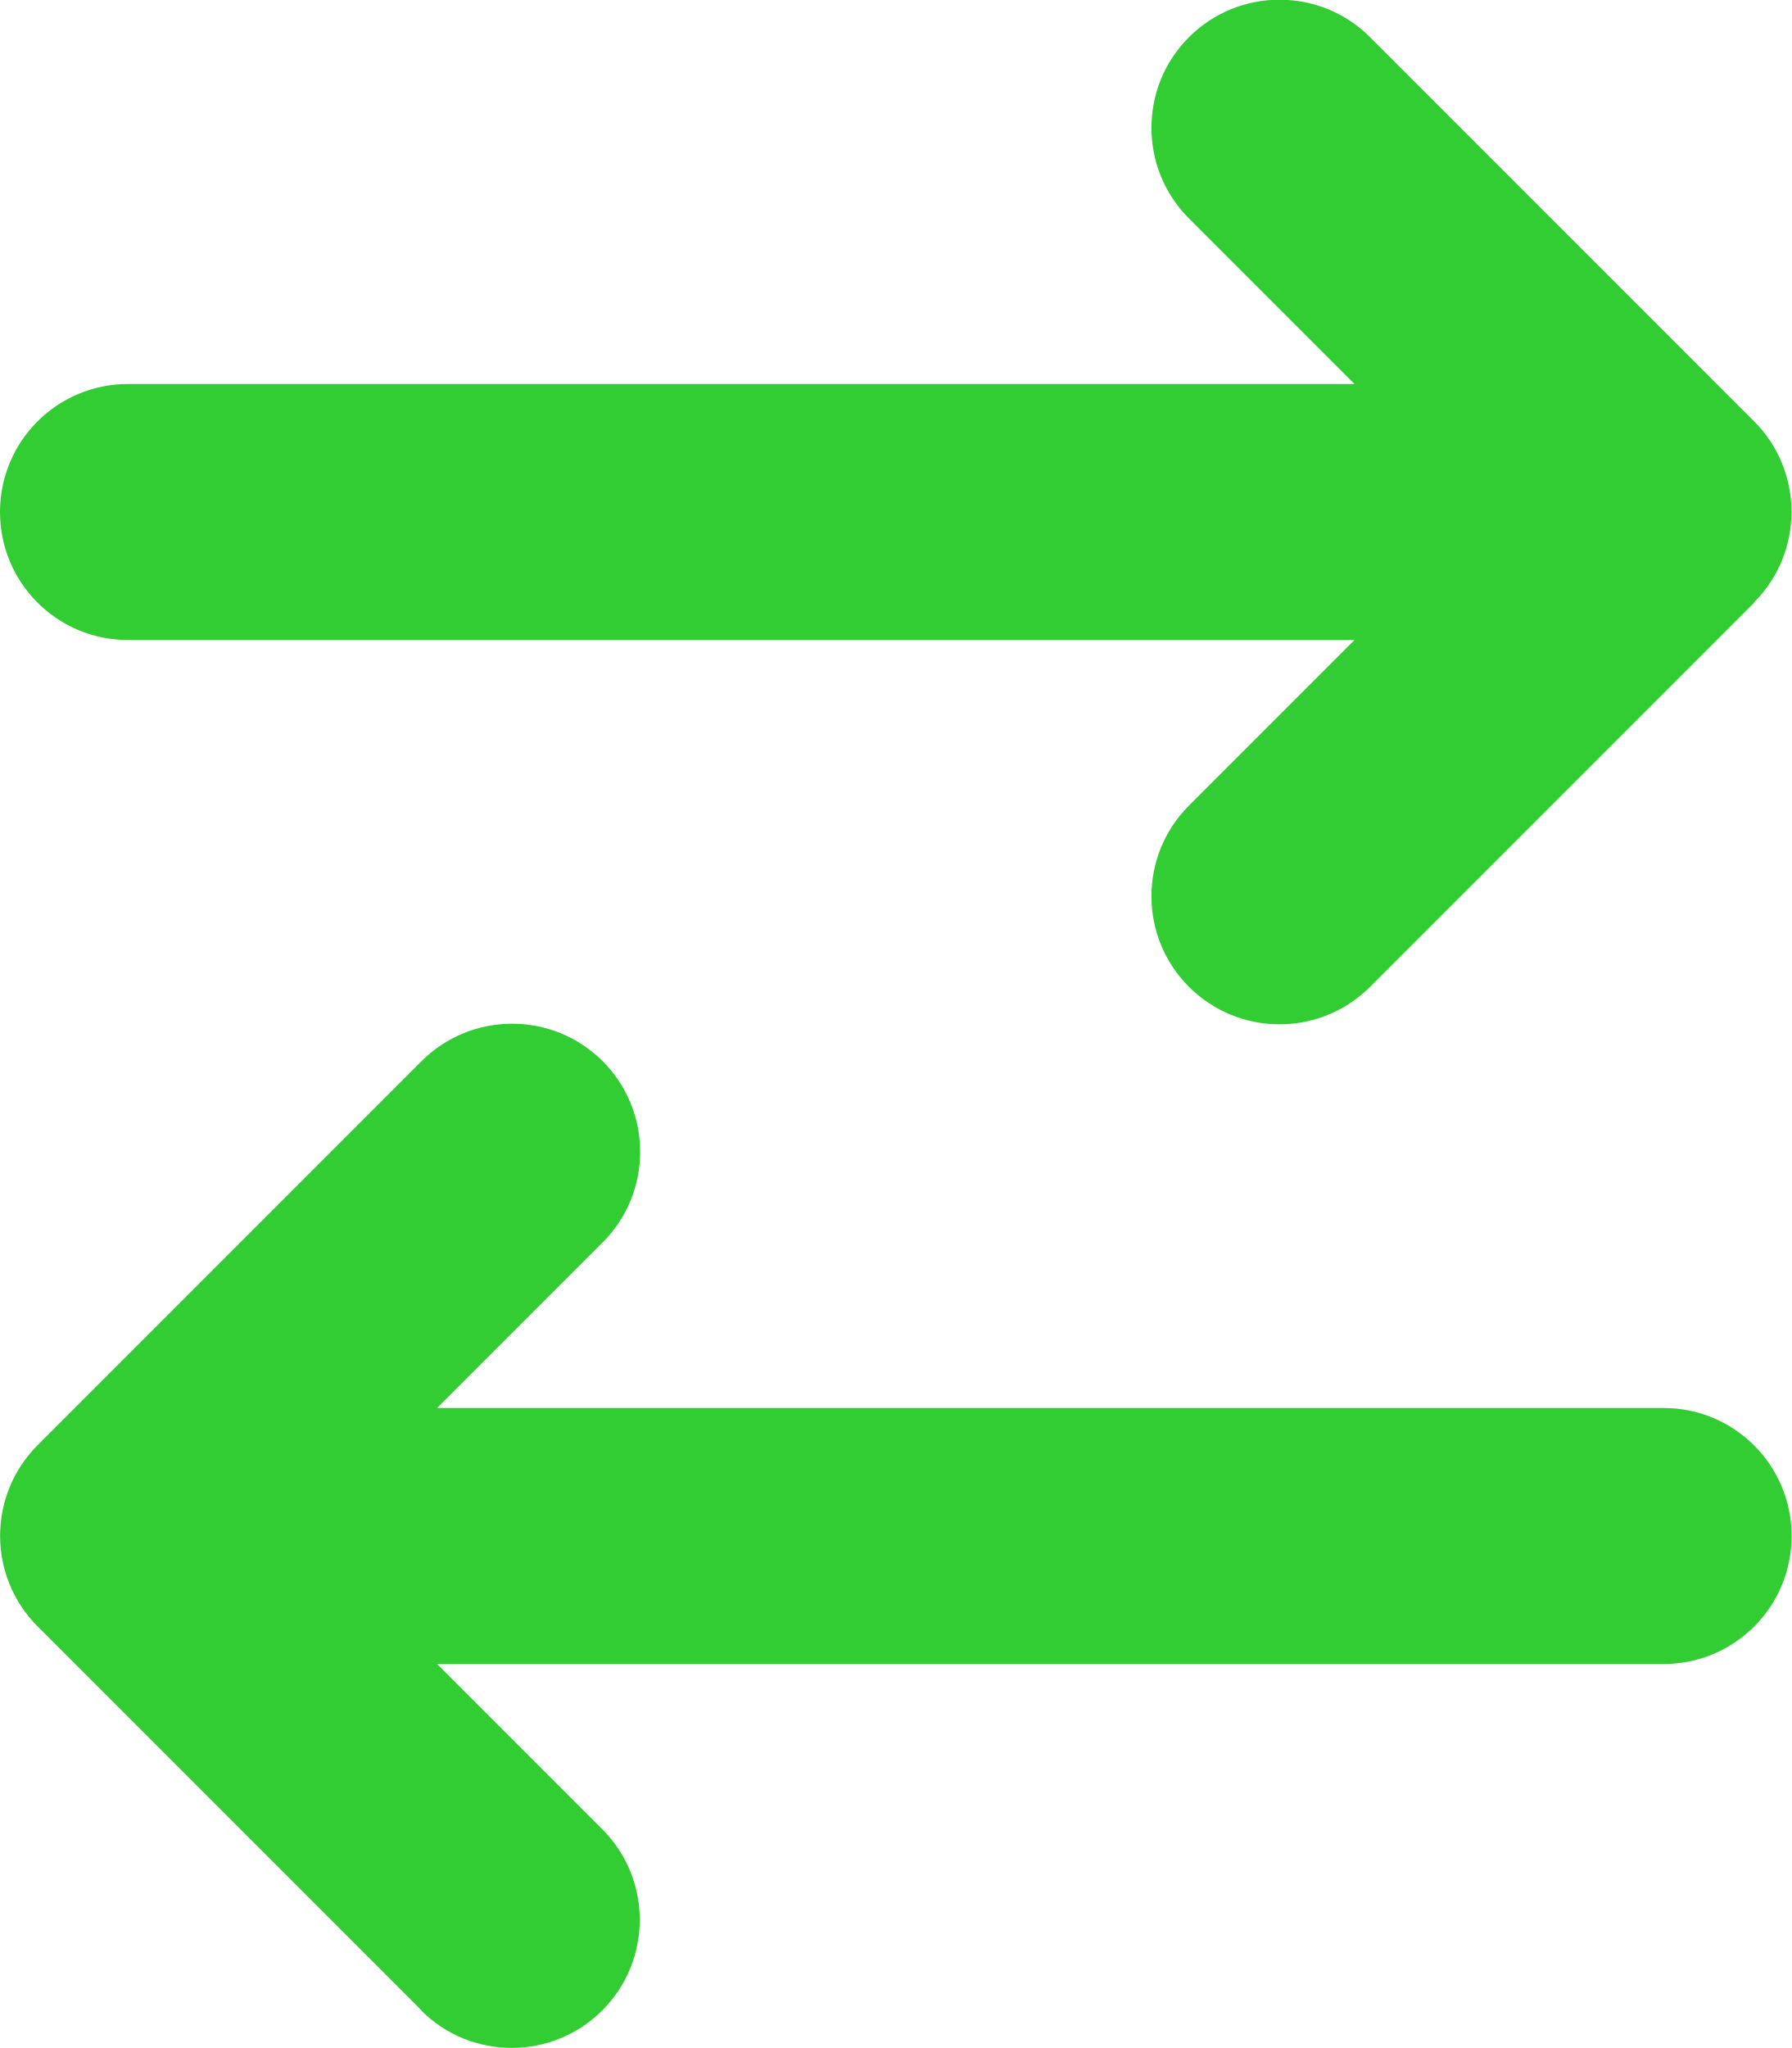
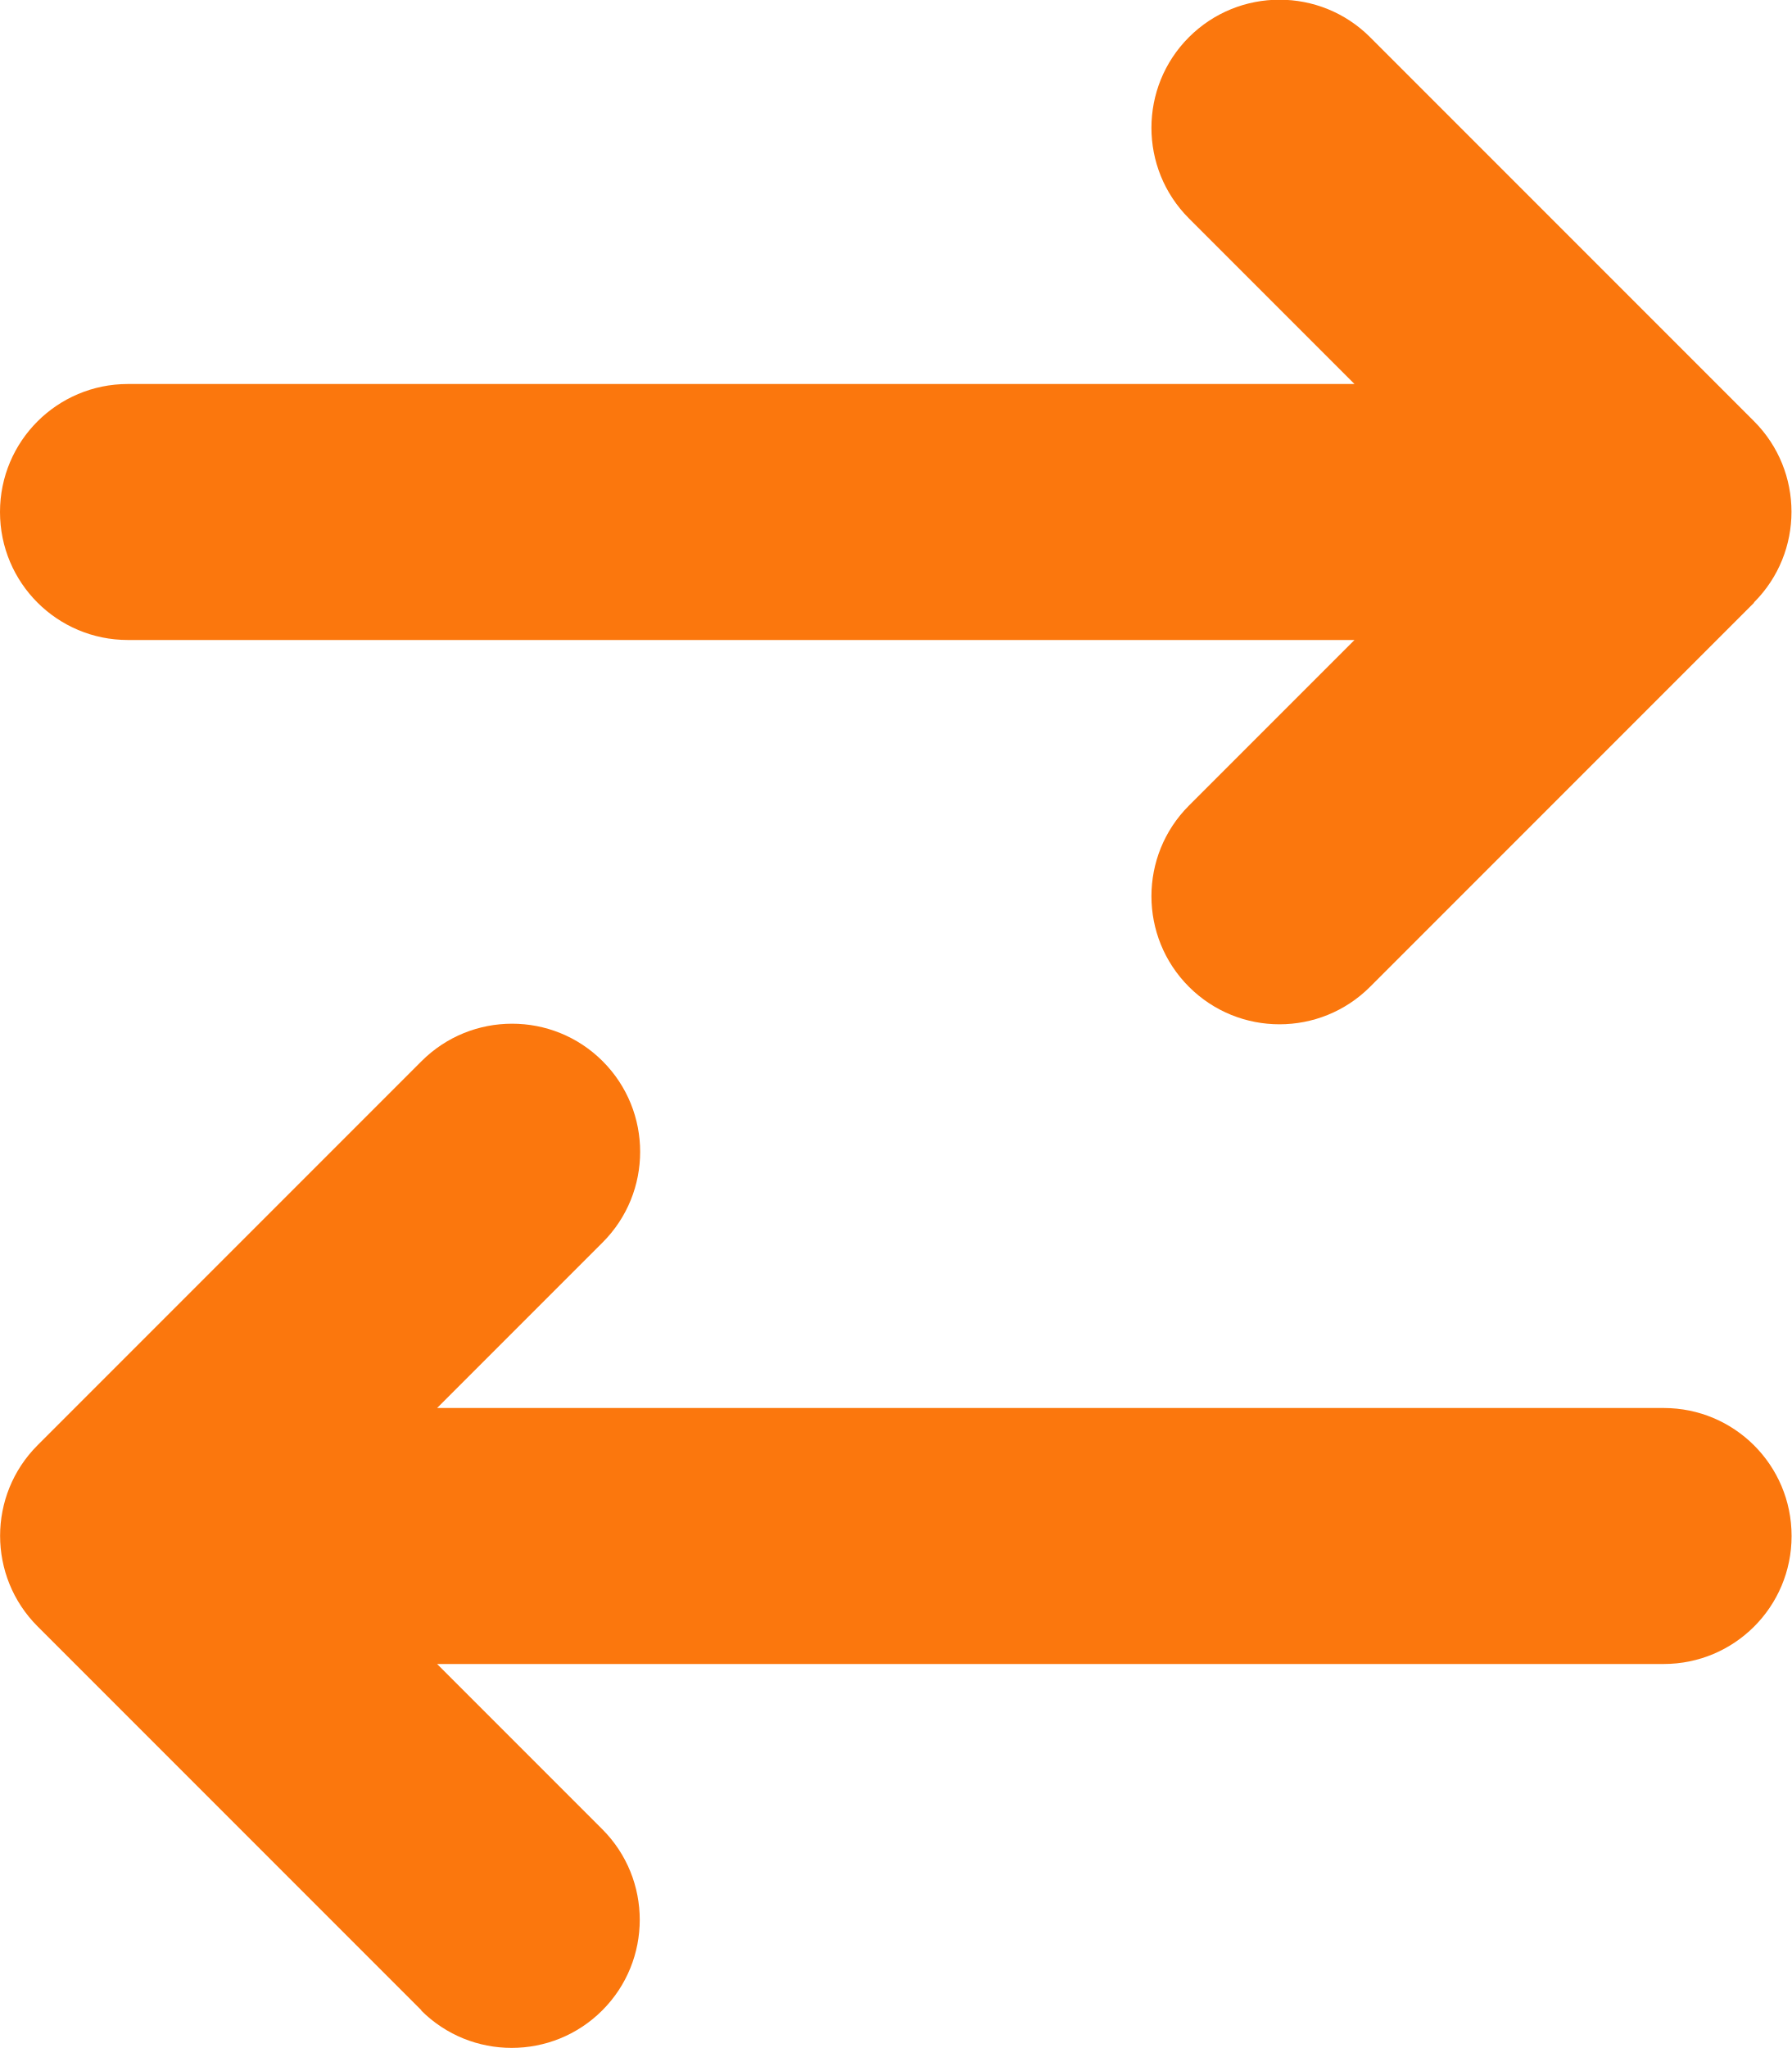
- <svg xmlns="http://www.w3.org/2000/svg" fill="currentColor" color="#32CD32" viewBox="0 0 448 512">
+ <svg xmlns="http://www.w3.org/2000/svg" fill="currentColor" color="#FB770D" viewBox="0 0 448 512">
  <path d="M438.6 150.6c12.5-12.5 12.5-32.8 0-45.3l-96-96c-12.5-12.5-32.8-12.5-45.3 0s-12.5 32.8 0 45.3L338.7 96 32 96C14.3 96 0 110.3 0 128s14.3 32 32 32l306.7 0-41.4 41.4c-12.5 12.5-12.5 32.8 0 45.3s32.8 12.5 45.3 0l96-96zm-333.3 352c12.5 12.5 32.8 12.5 45.3 0s12.5-32.8 0-45.3L109.3 416 416 416c17.7 0 32-14.3 32-32s-14.3-32-32-32l-306.7 0 41.4-41.4c12.5-12.5 12.5-32.8 0-45.3s-32.8-12.5-45.3 0l-96 96c-12.5 12.5-12.5 32.8 0 45.3l96 96z" />
</svg>
